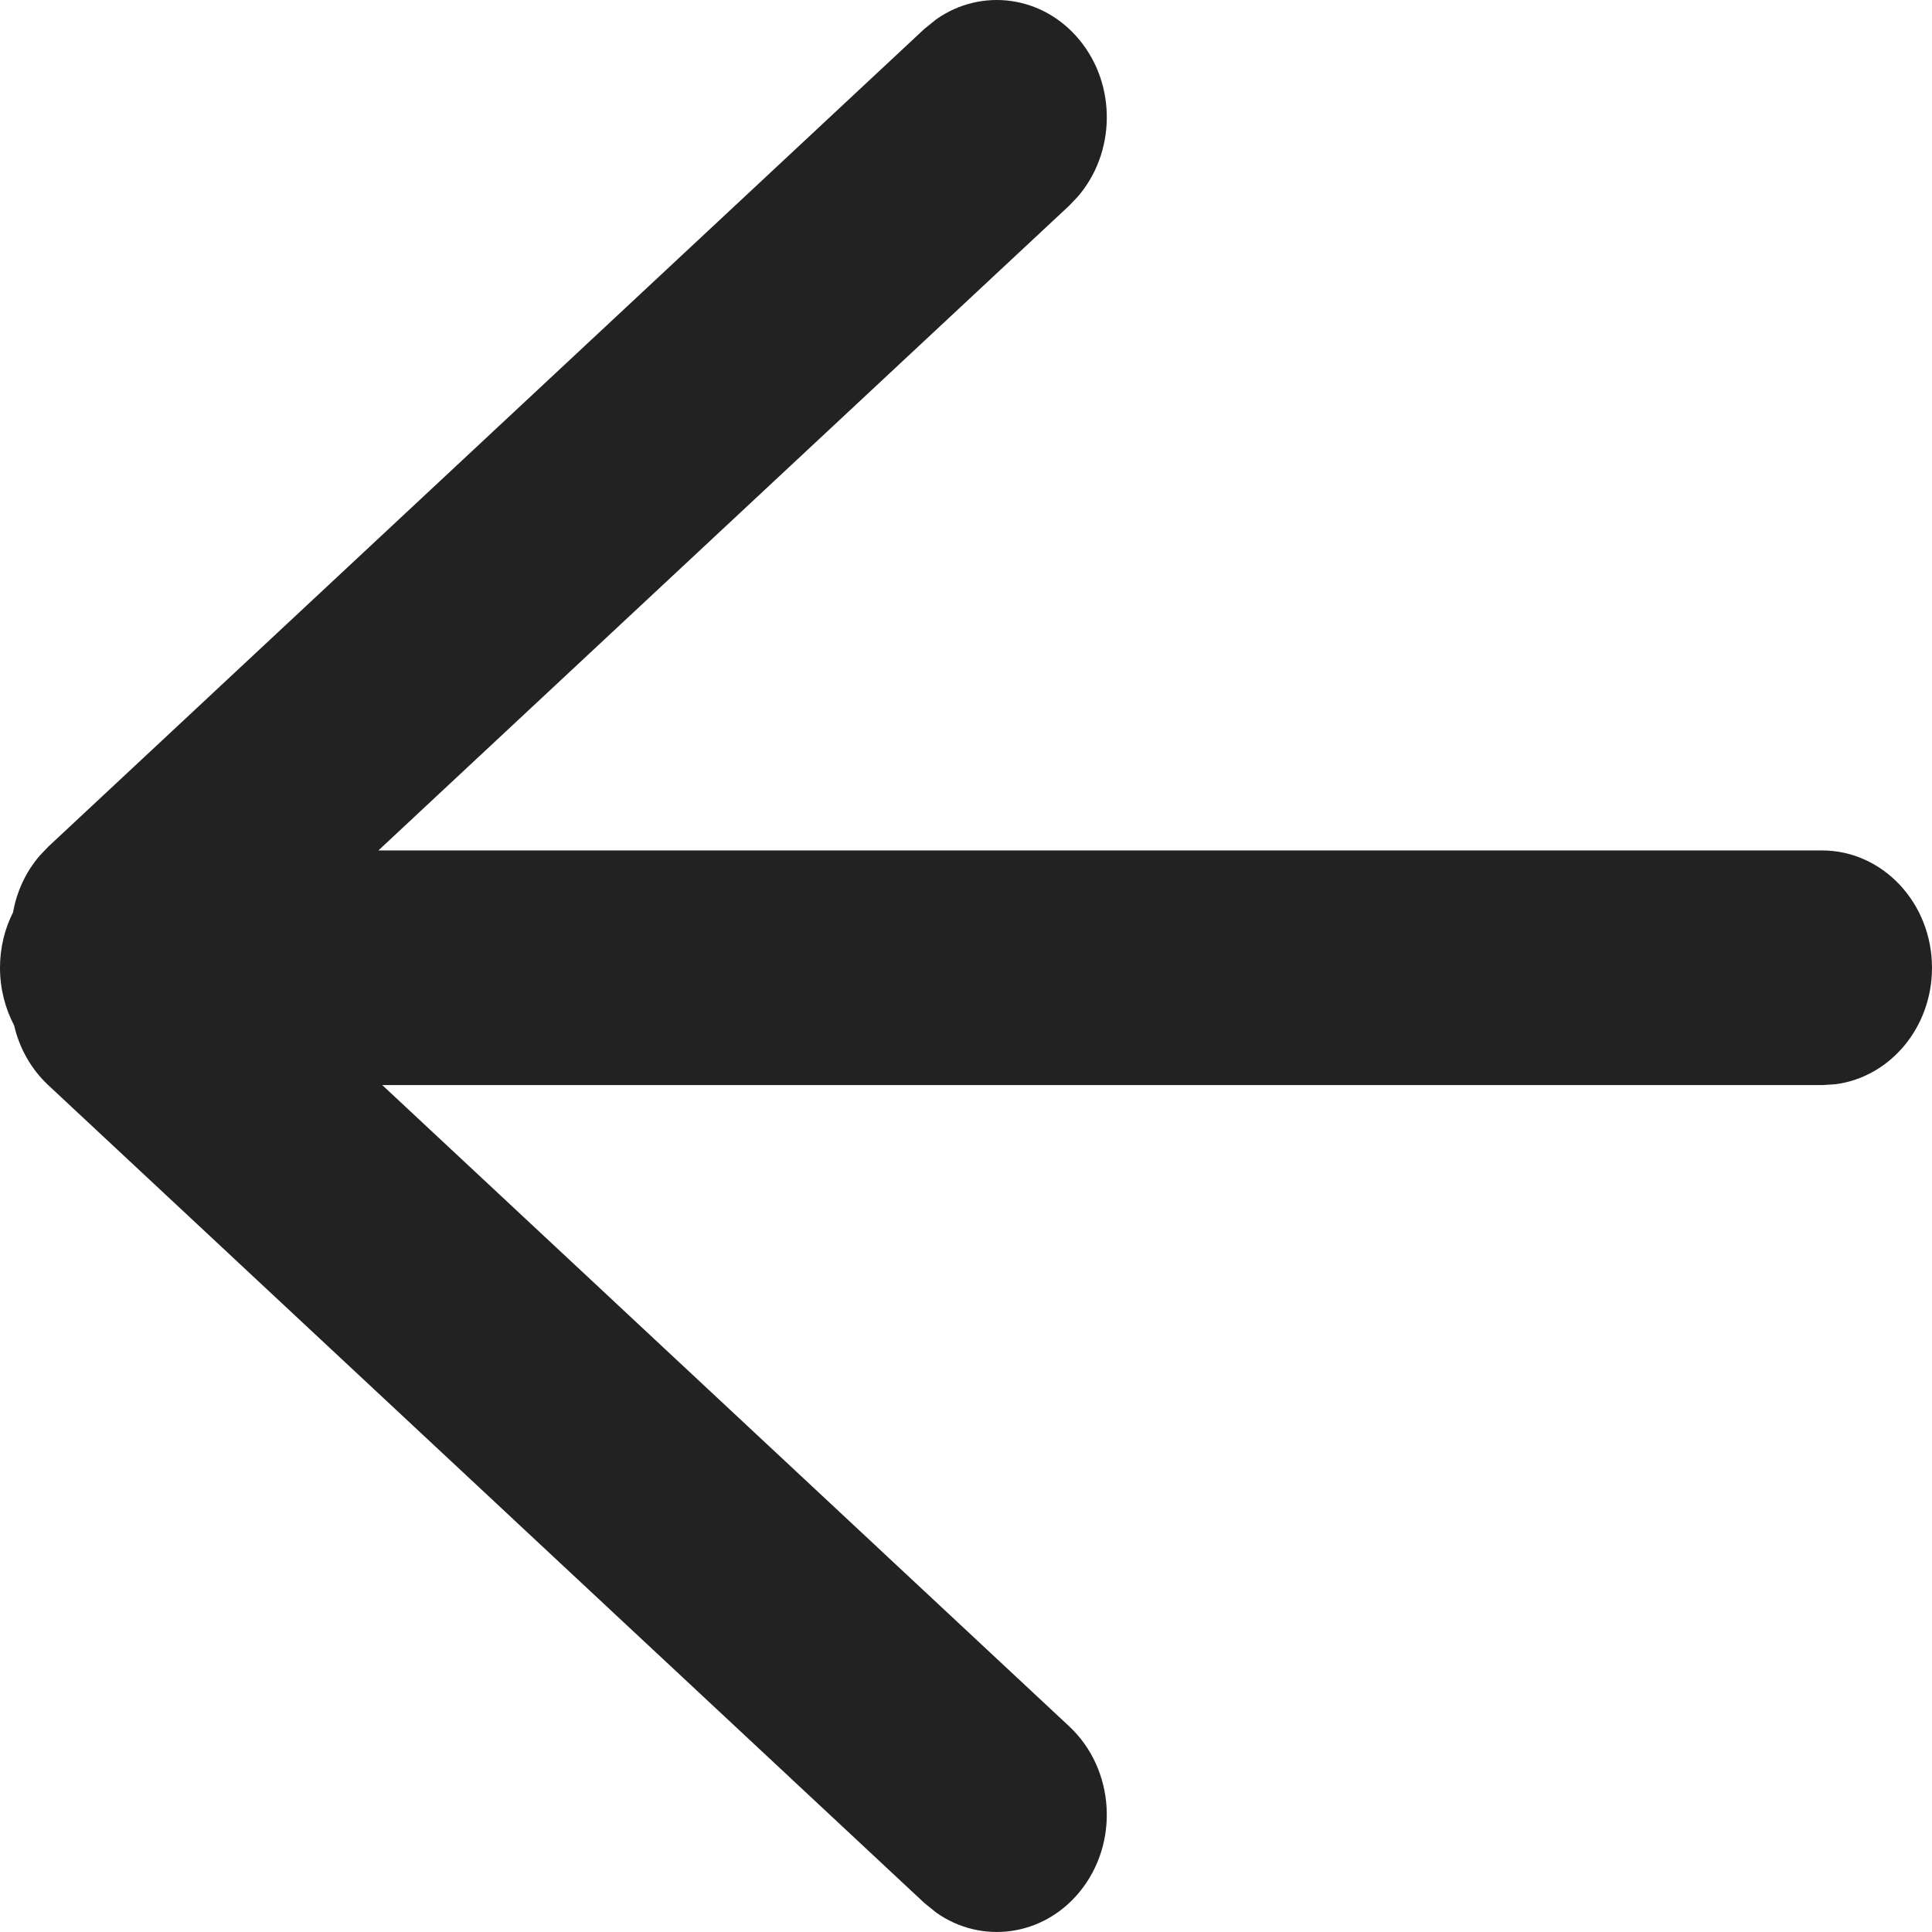
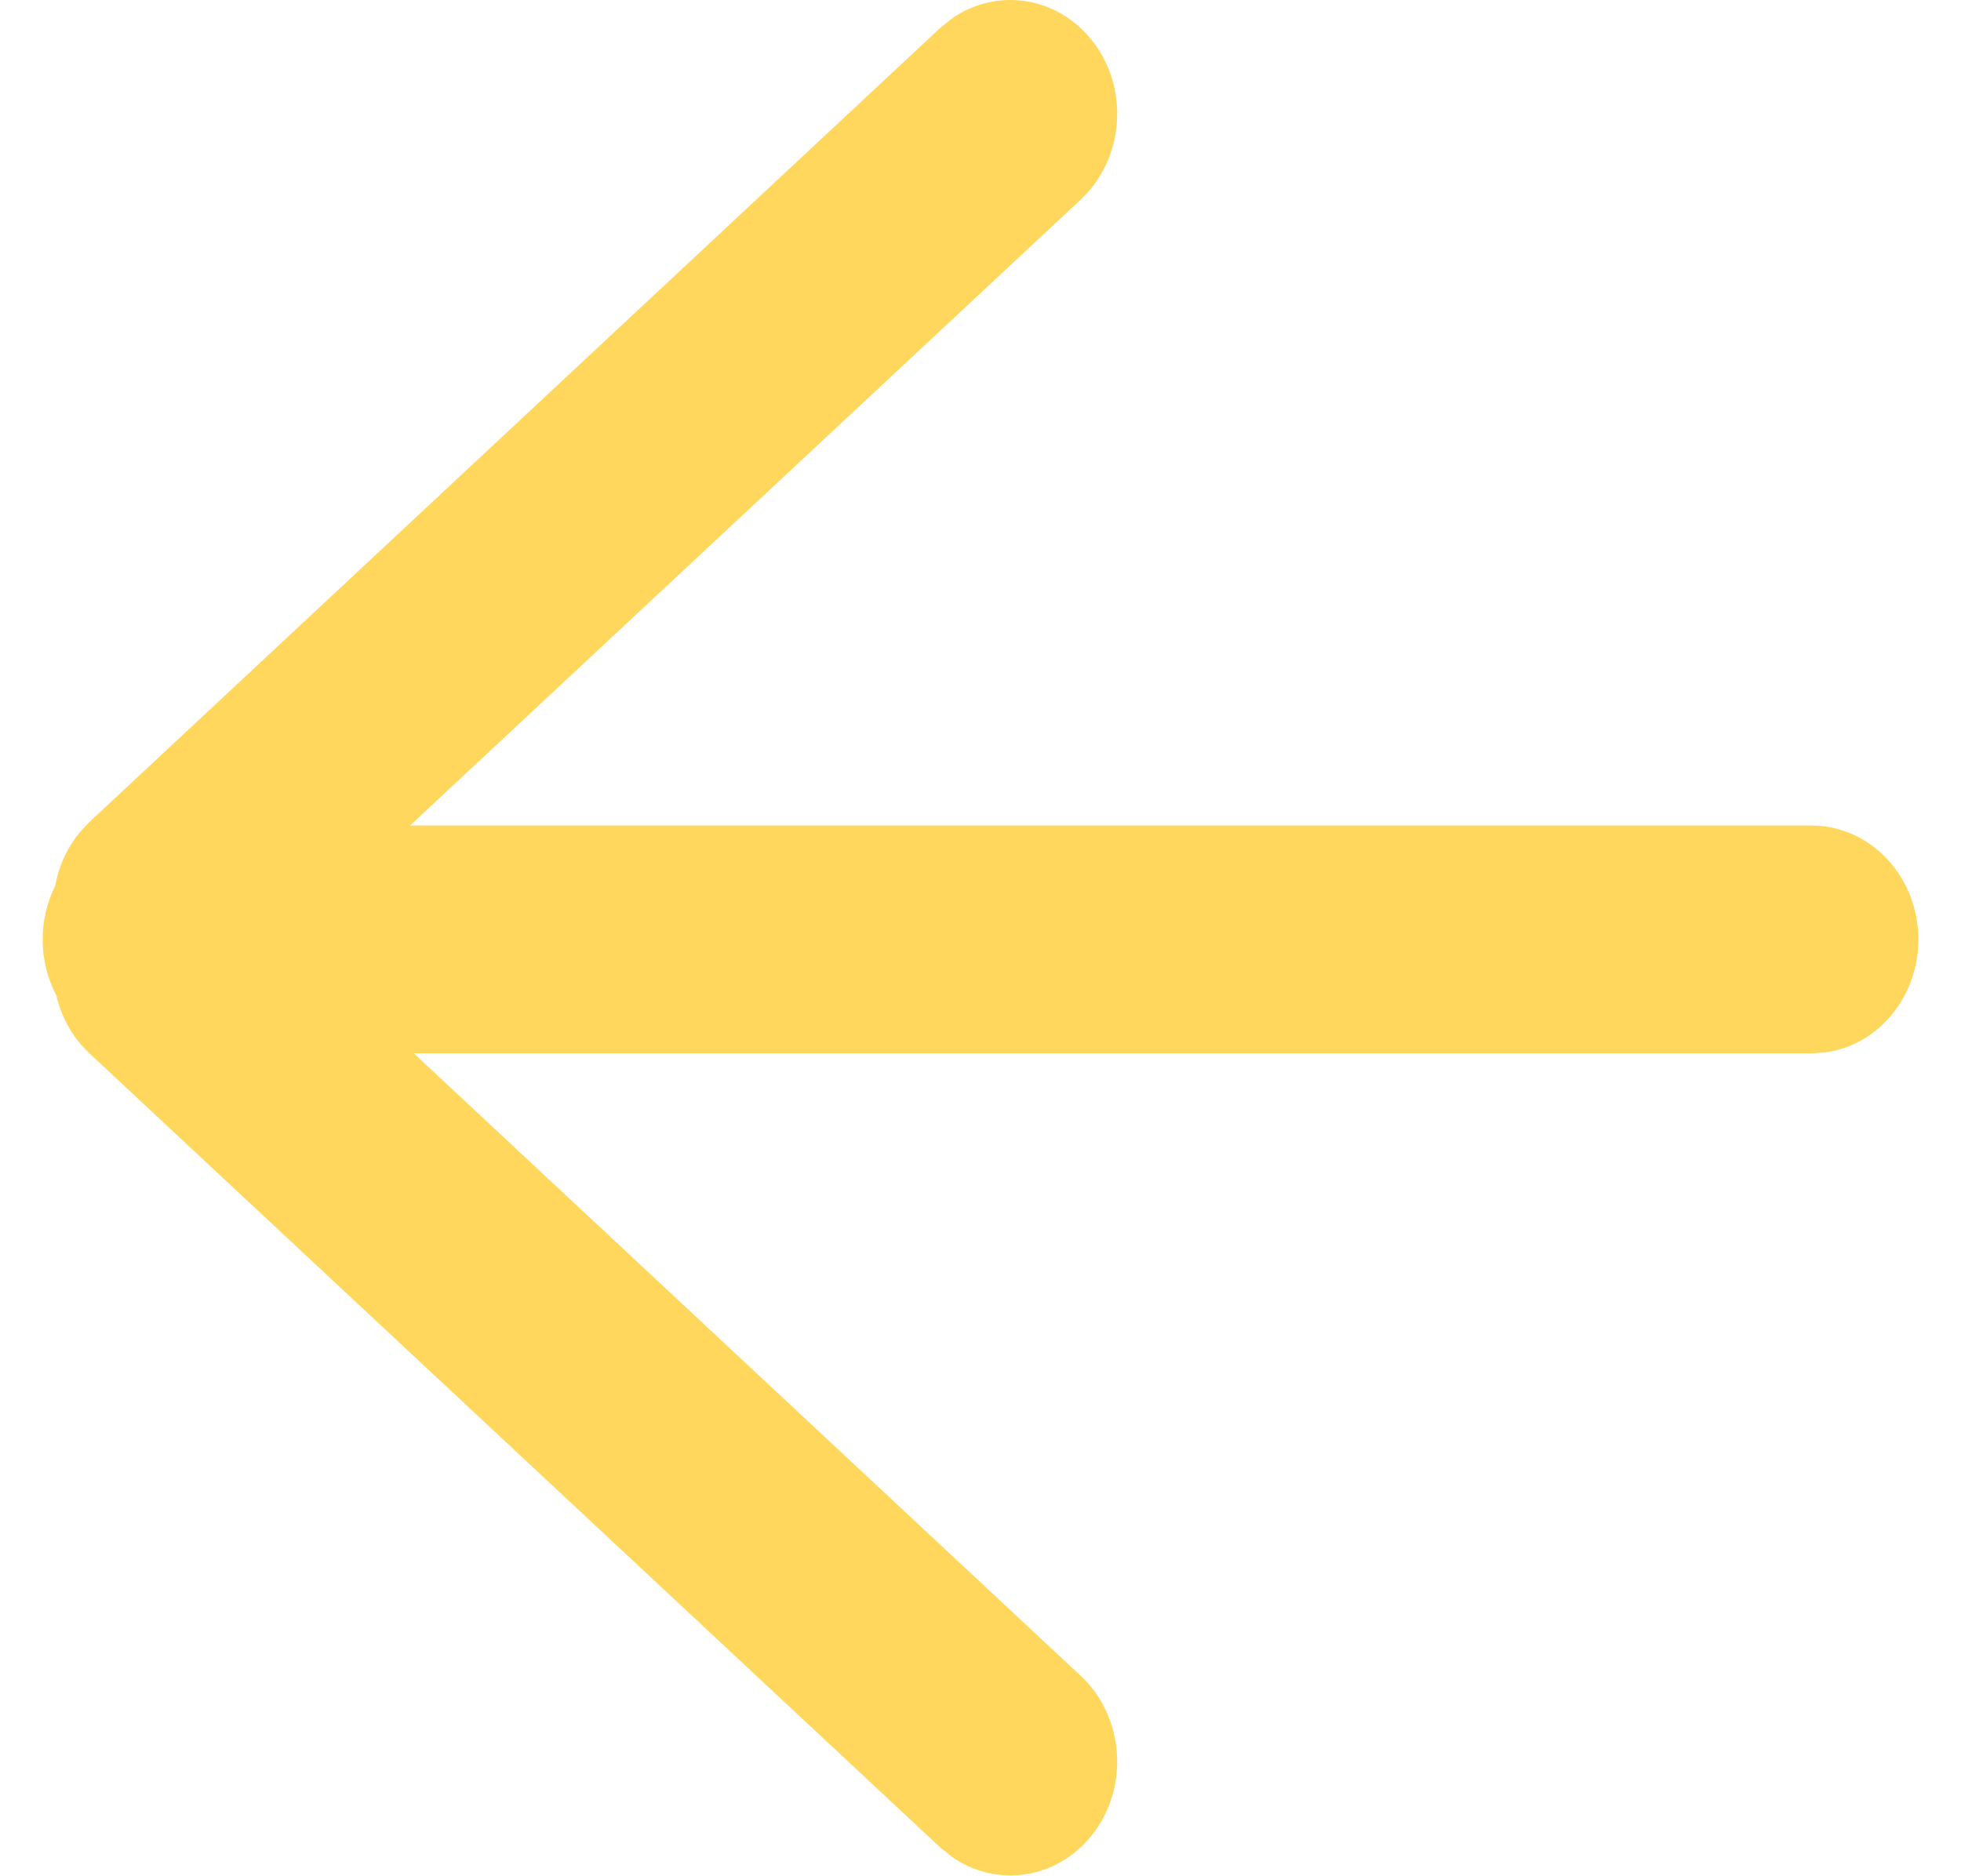
- <svg xmlns="http://www.w3.org/2000/svg" width="22" height="22" viewBox="0 0 22 22">
-   <path fill="#222" d="M22 11.02c0 .682-.478 1.244-1.096 1.326l-.157.01H4.353l7.823 7.303c.52.486.573 1.33.117 1.885-.418.509-1.118.598-1.632.235l-.136-.11-9.973-9.31c-.2-.186-.332-.426-.391-.682C.059 11.483 0 11.259 0 11.02c0-.229.054-.444.149-.632.041-.234.143-.457.301-.642l.102-.107L10.525.33l.136-.11c.514-.362 1.214-.273 1.632.236.426.518.408 1.288-.02 1.783l-.097.102-7.867 7.343h16.438c.692 0 1.253.599 1.253 1.337z" />
+ <svg xmlns="http://www.w3.org/2000/svg" width="23" height="22" viewBox="0 0 23 22">
+   <g fill="none" fill-rule="evenodd">
+     <g fill="#FFD75C" fill-rule="nonzero">
+       <g>
+         <g>
+           <g>
+             <path d="M11.02 0c.682 0 1.244.478 1.326 1.096l.01.157v16.394l7.303-7.823c.486-.52 1.33-.573 1.885-.117.509.418.598 1.118.235 1.632l-.11.136-9.31 9.973c-.186.2-.426.332-.682.391-.194.102-.418.161-.656.161-.229 0-.444-.054-.632-.149-.234-.041-.457-.143-.642-.301l-.107-.102-9.31-9.973-.11-.136c-.362-.514-.273-1.214.236-1.632.518-.426 1.288-.408 1.783.02l.102.097 7.343 7.867V1.253C9.685.56 10.284 0 11.022 0z" transform="translate(-857 -5741) translate(801.5 5685) translate(56 56) matrix(0 1 1 0 0 0) matrix(1 0 0 -1 0 22)" />
+           </g>
+         </g>
+       </g>
+     </g>
+   </g>
</svg>
